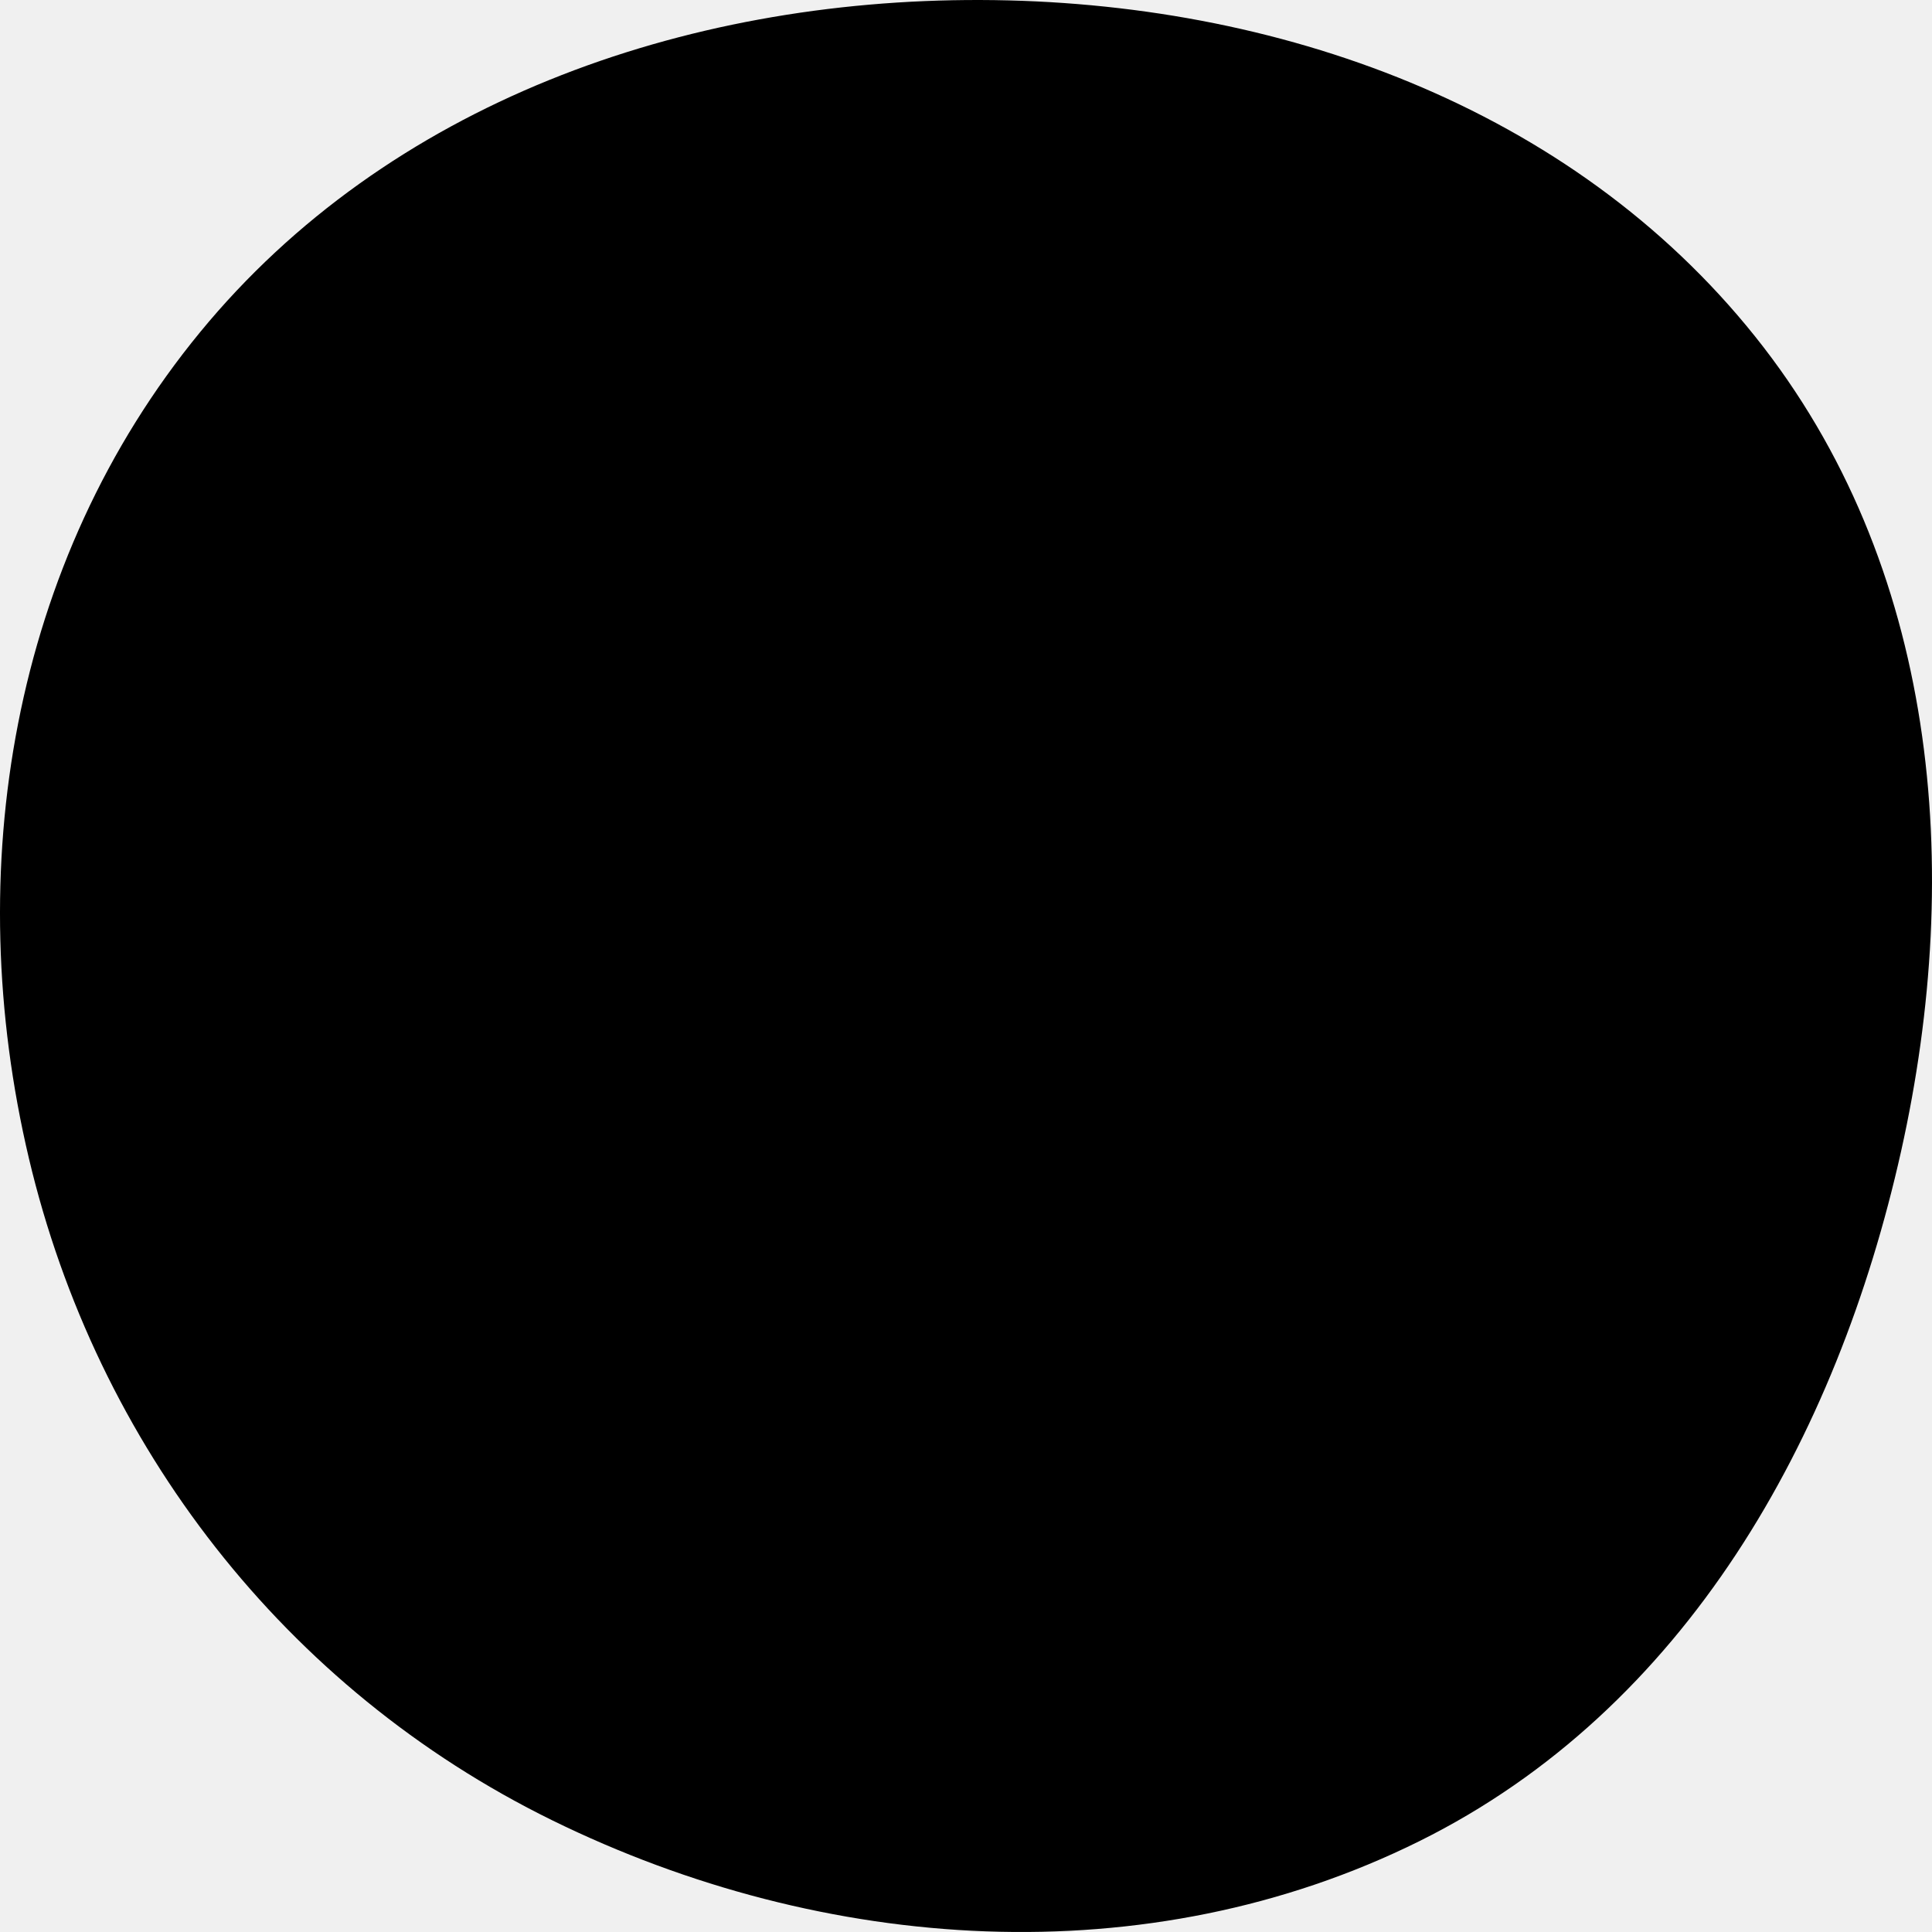
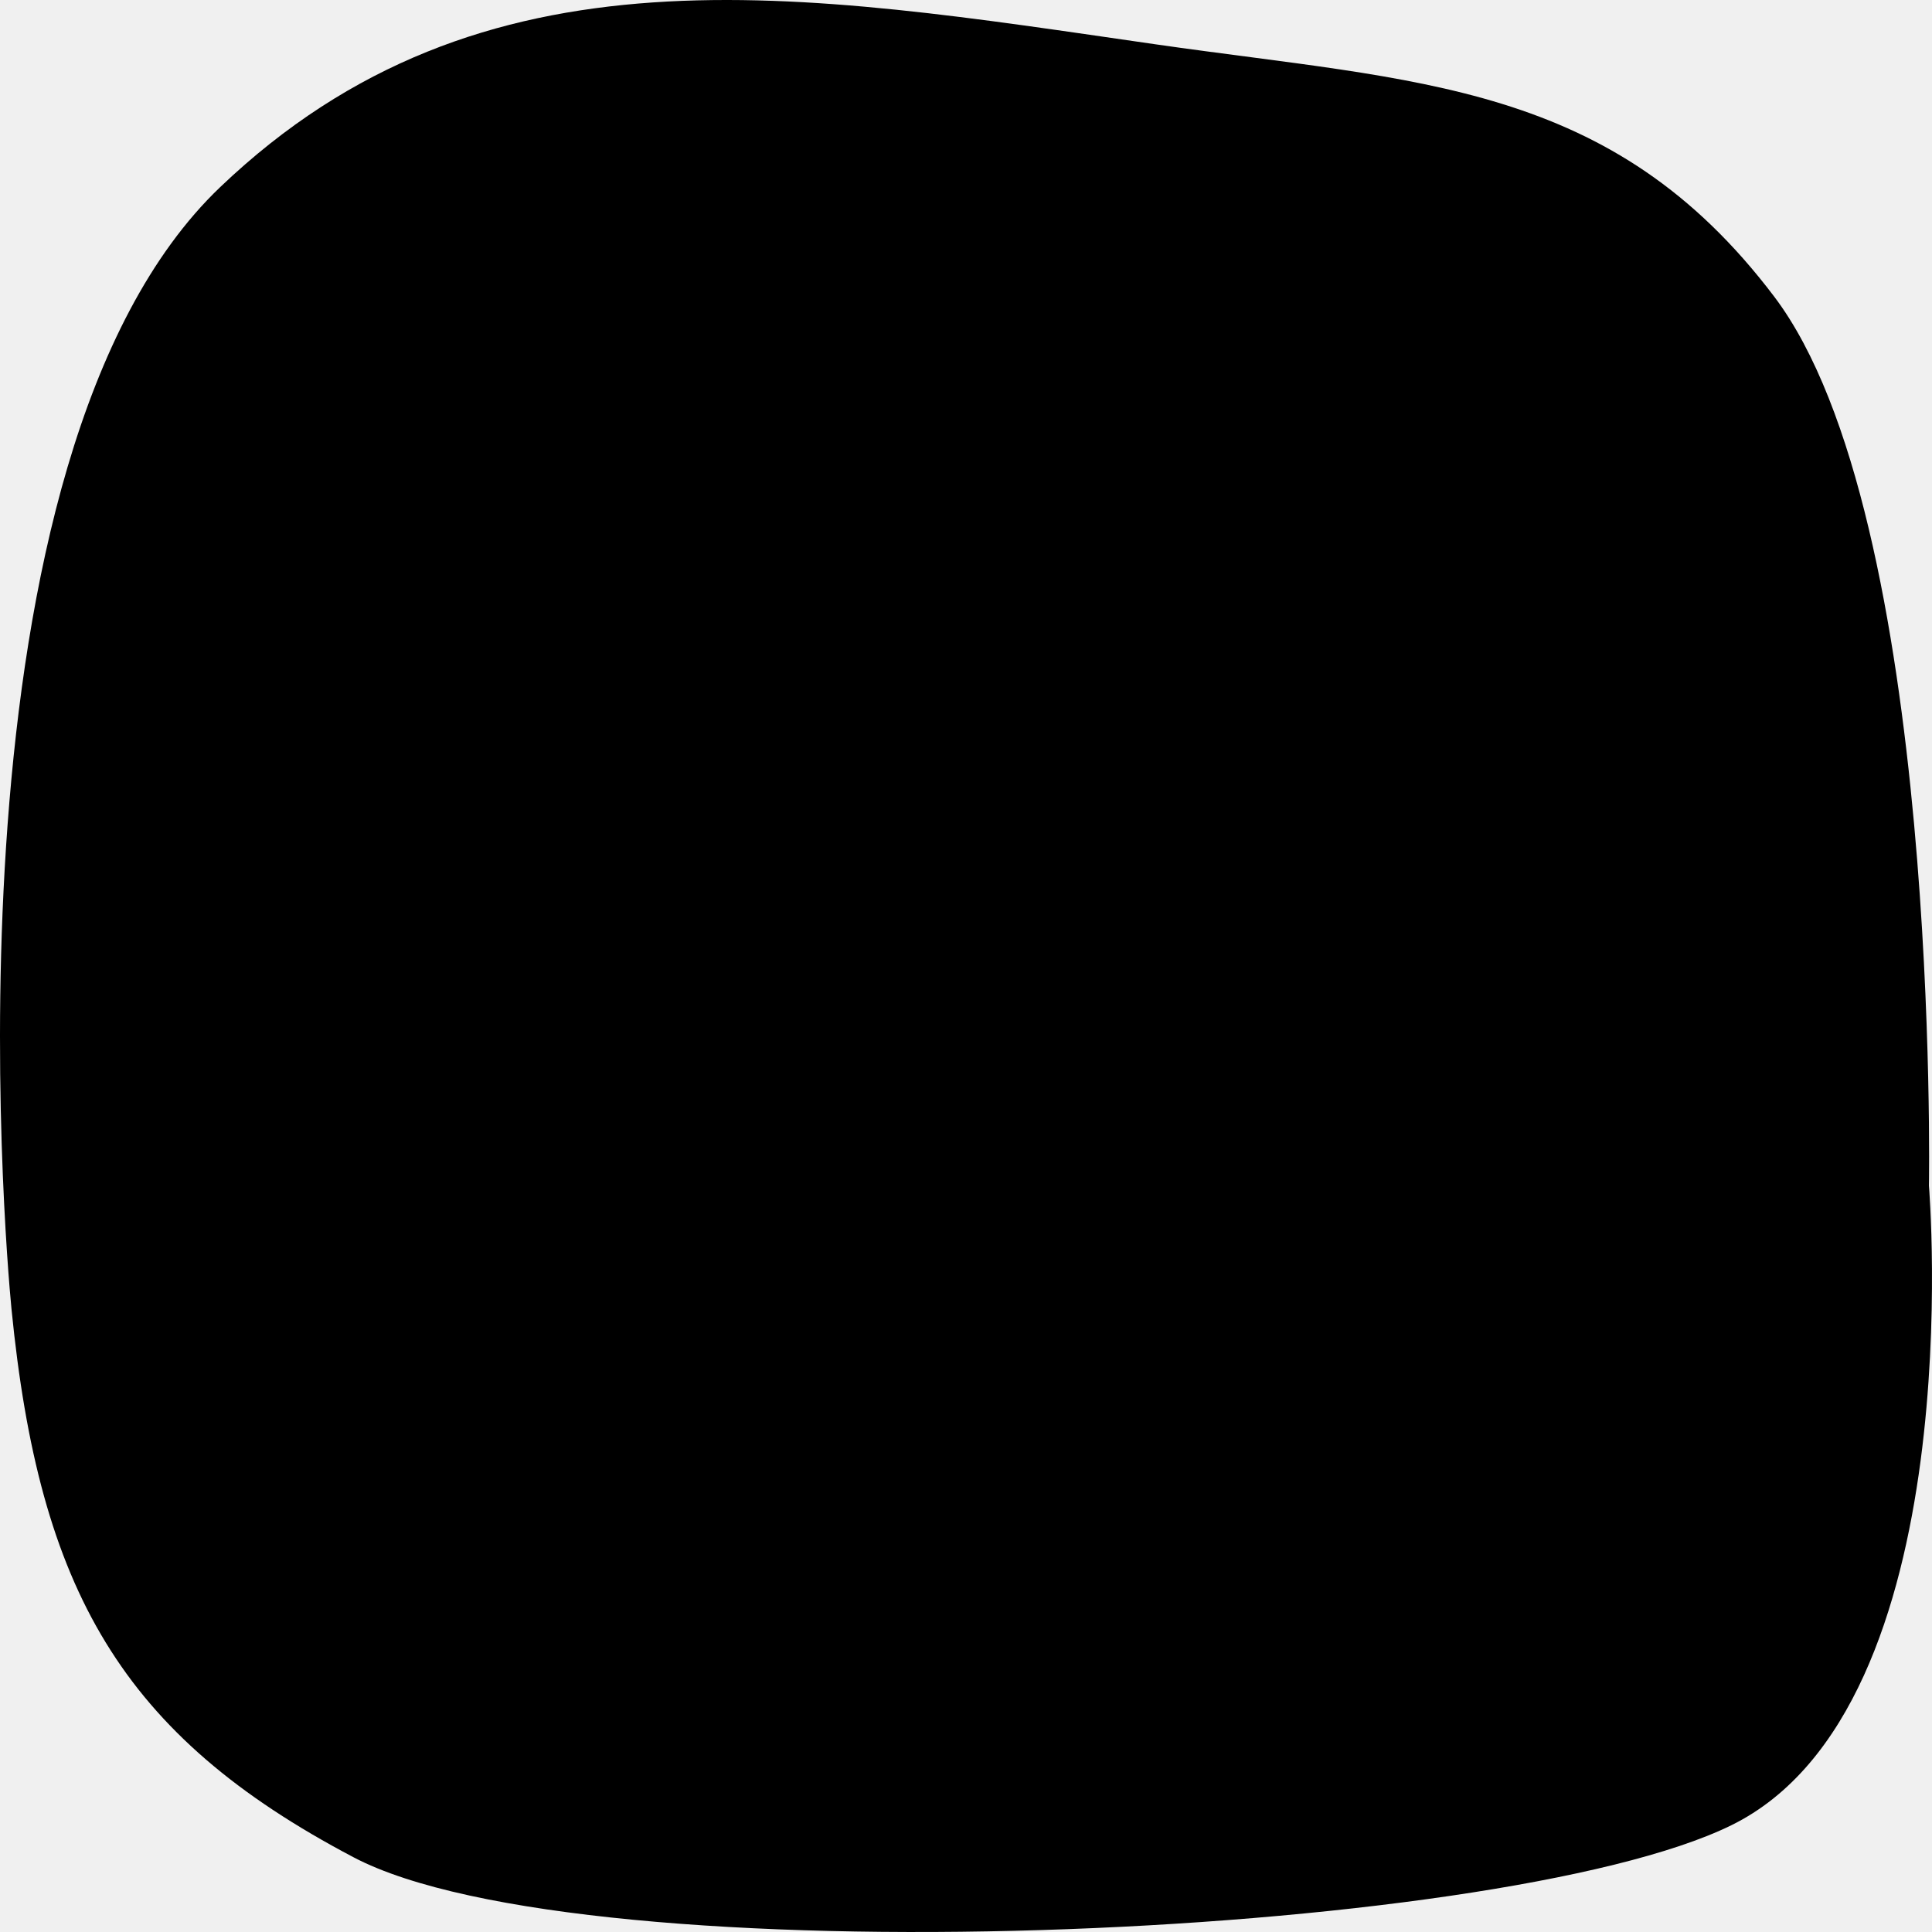
<svg xmlns="http://www.w3.org/2000/svg" width="300" height="300" viewBox="0 0 300 300" fill="none">
-   <g clip-path="url(#clip0_468_1294)">
-     <path fill-rule="evenodd" clip-rule="evenodd" d="M152.254 0.001C198.369 0.133 244.03 16.601 272.547 52.265C300.855 87.67 305.022 134.775 295.199 178.776C285.259 223.299 261.756 265.389 220.388 285.9C178.197 306.818 127.987 303.402 85.715 282.64C44.197 262.249 15.002 224.335 4.486 179.86C-6.089 135.137 1.741 87.278 31.077 51.571C60.187 16.139 105.954 -0.132 152.254 0.001Z" fill="black" />
-   </g>
-   <defs>
-     <clipPath id="clip0_468_1294">
-       <rect width="300" height="300" fill="white" />
-     </clipPath>
-   </defs>
+   <path fill-rule="evenodd" clip-rule="evenodd" d="M179.5 6.89C220.271 12.76 250.234 12.668 275.5 46.059C301.373 80.252 299.523 184.105 299.523 184.105C299.523 184.105 306.291 265.044 268.826 283.432C232.449 301.286 90.825 307.301 54.89 288.393C18.803 269.405 6.089 246.852 1.782 203.237C0.77 192.995 -9.601 70.868 34.176 29.069C74.986 -9.897 124.118 -1.084 179.5 6.89Z" fill="black" />
</svg>
